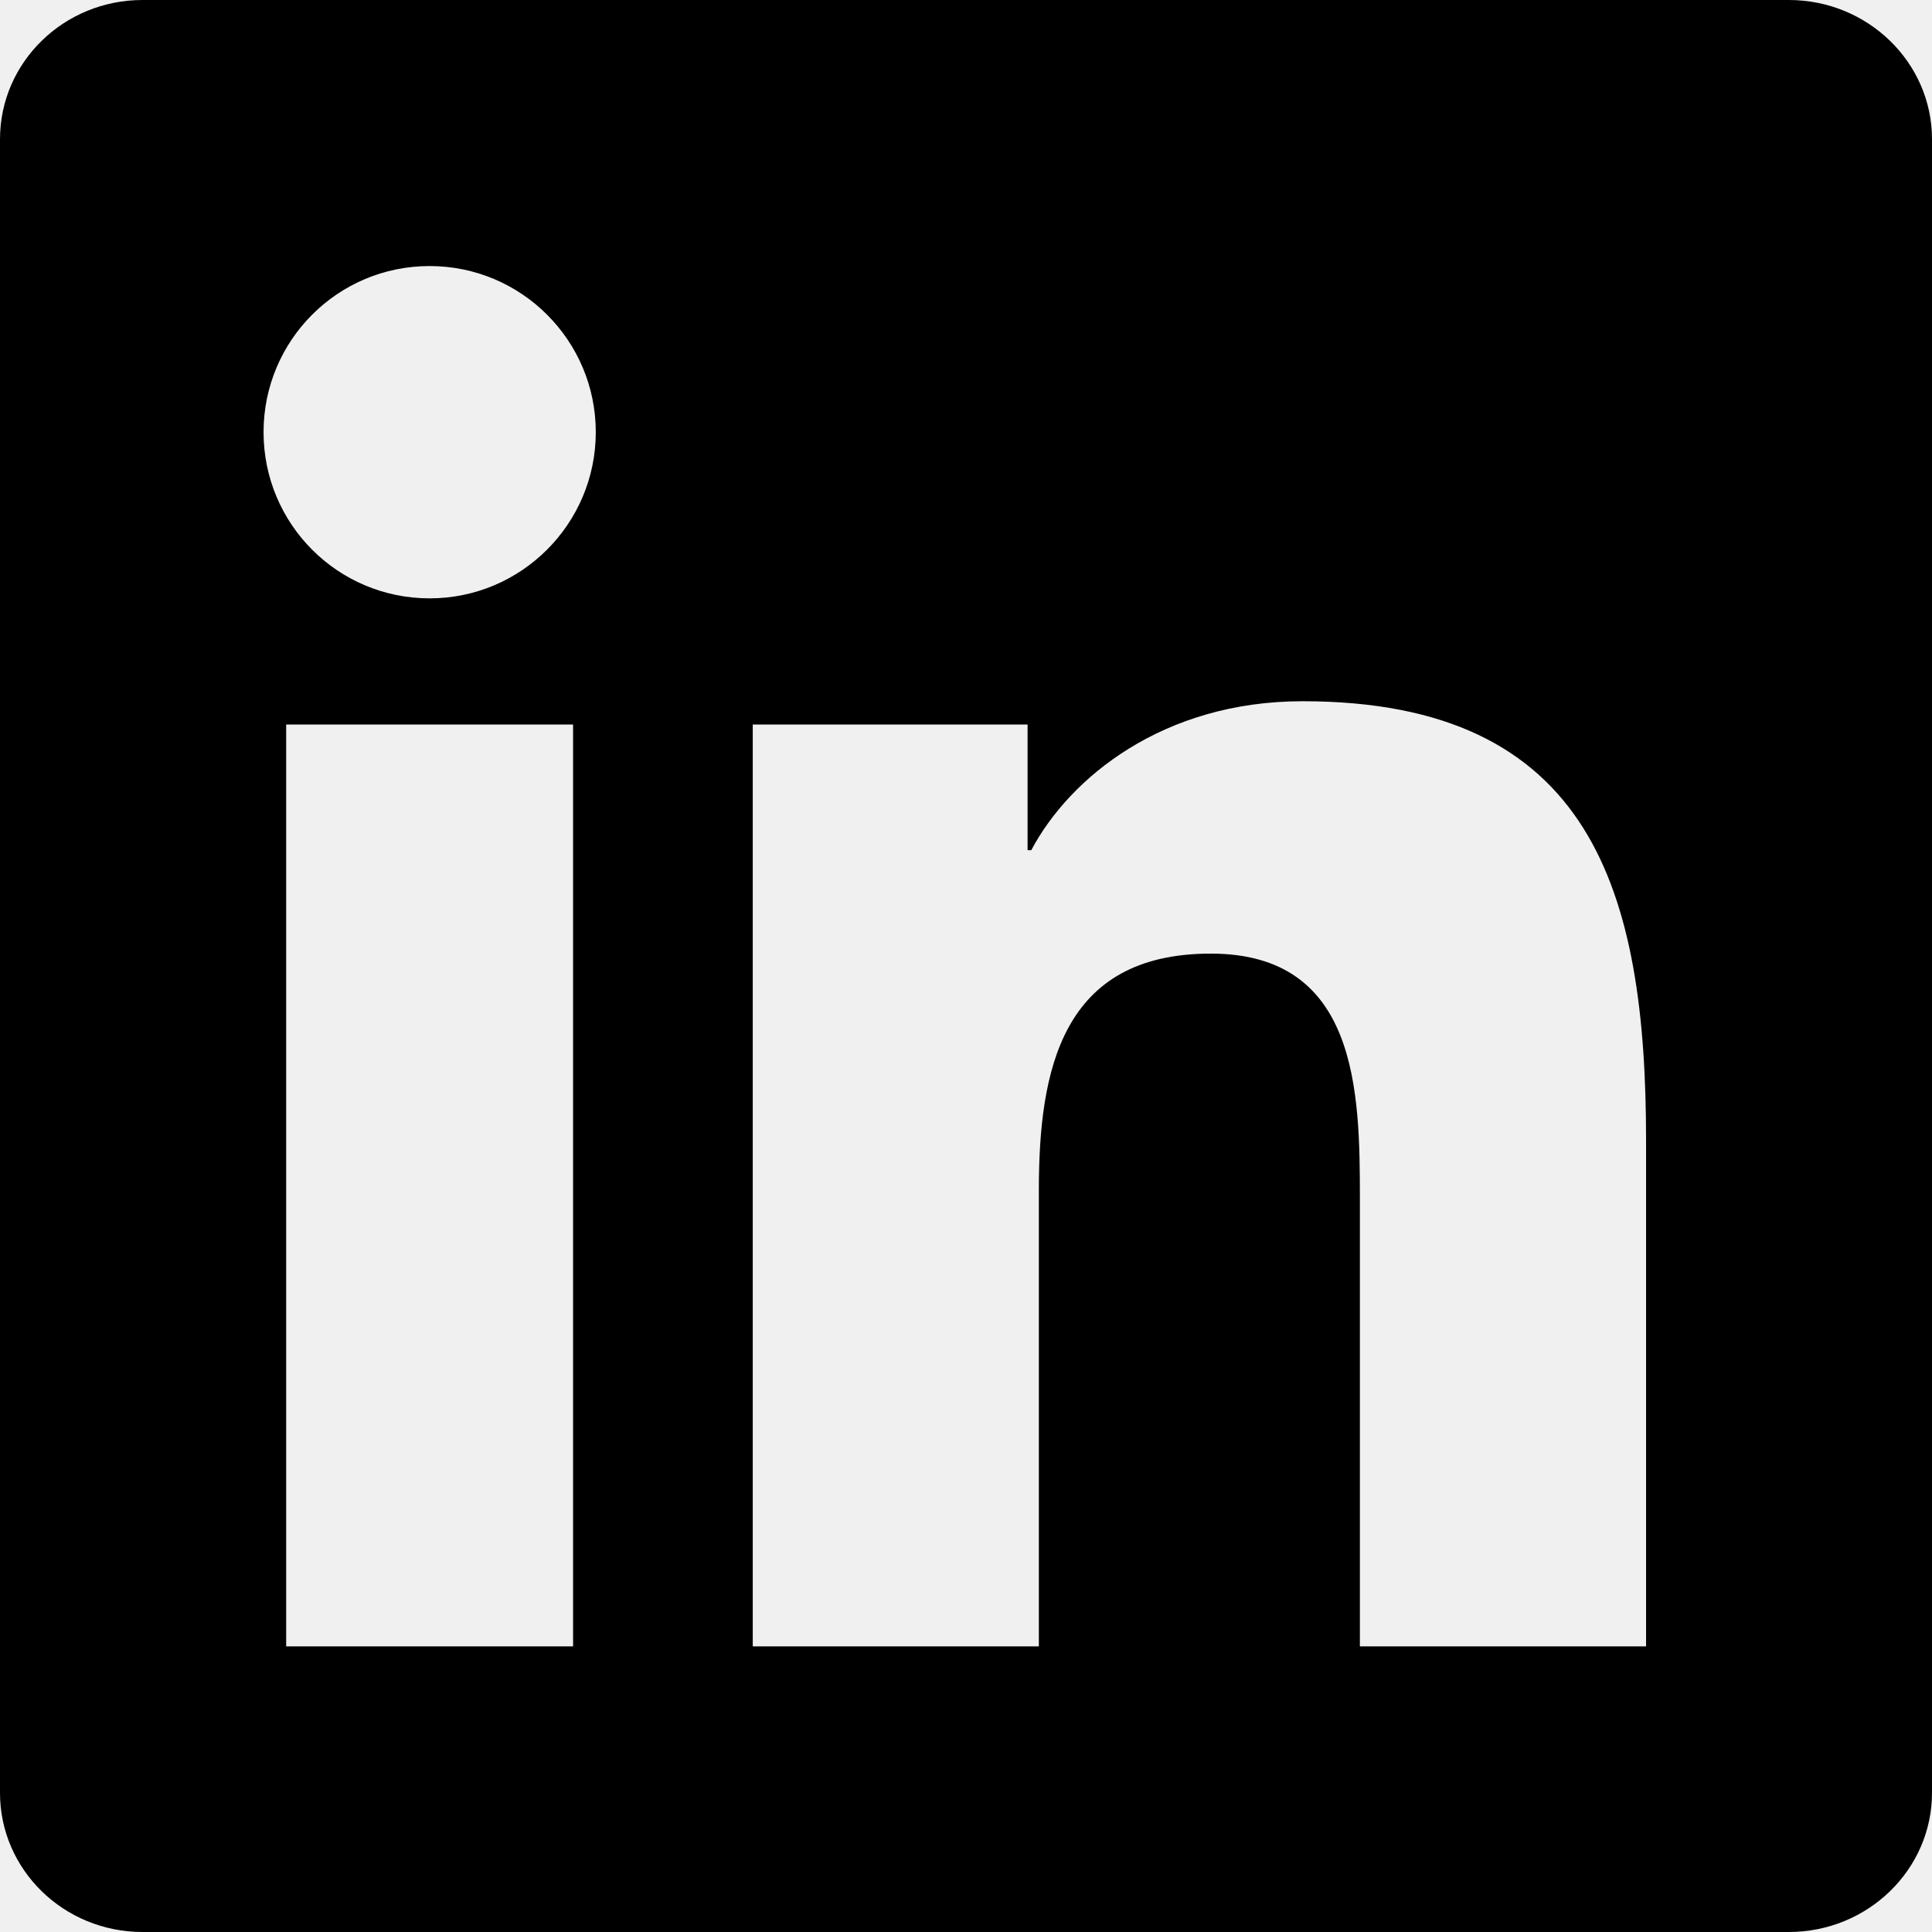
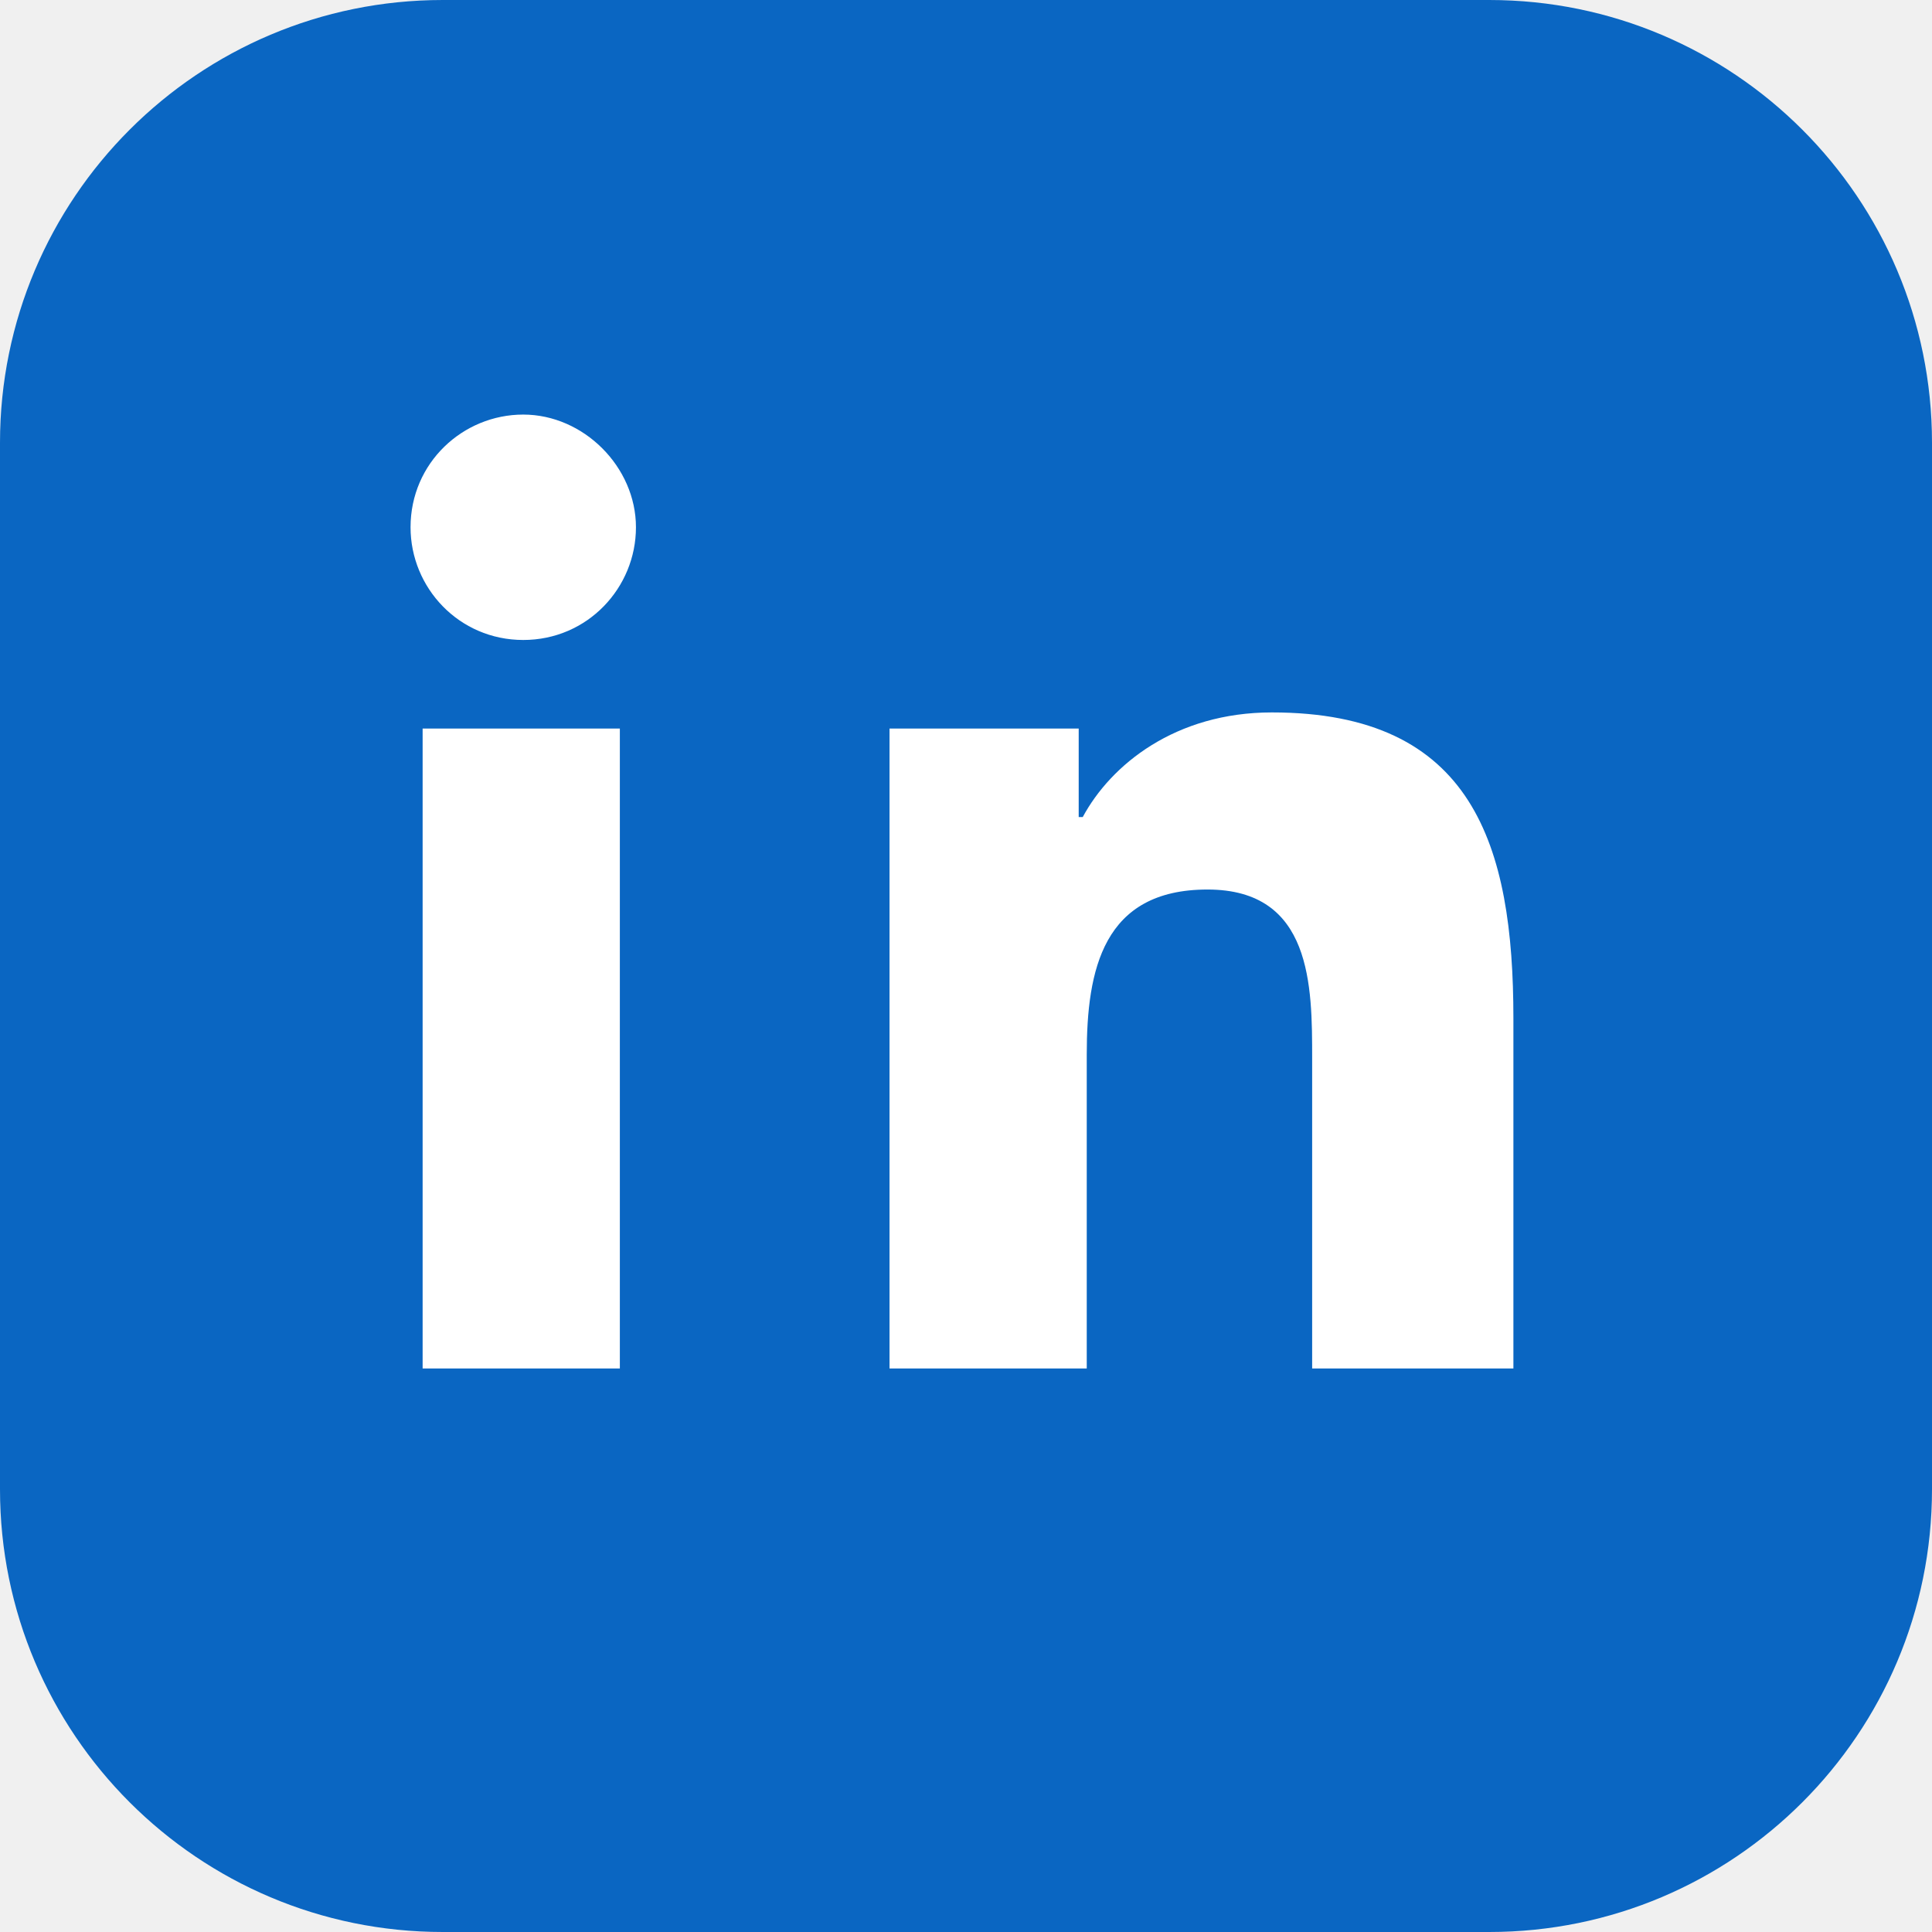
- <svg xmlns="http://www.w3.org/2000/svg" role="img" viewBox="0 0 24 24">
-   <path d="M20.447 20.452h-3.554v-5.569c0-1.328-.027-3.037-1.852-3.037-1.853 0-2.136 1.445-2.136 2.939v5.667H9.351V9h3.414v1.561h.046c.477-.9 1.637-1.85 3.37-1.85 3.601 0 4.267 2.37 4.267 5.455v6.286zM5.337 7.433c-1.144 0-2.063-.926-2.063-2.065 0-1.138.92-2.063 2.063-2.063 1.14 0 2.064.925 2.064 2.063 0 1.139-.925 2.065-2.064 2.065zm1.782 13.019H3.555V9h3.564v11.452zM22.225 0H1.771C.792 0 0 .774 0 1.729v20.542C0 23.227.792 24 1.771 24h20.451C23.2 24 24 23.227 24 22.271V1.729C24 .774 23.2 0 22.222 0h.003z" />
+ <svg xmlns="http://www.w3.org/2000/svg" viewBox="0 0 48 48">
+   <rect width="48" height="48" rx="11" fill="#0A66C2" />
+   <path fill="#FFFFFF" d="M15.4 34h-4.9V18.1h4.9V34zM13 15.9c-1.6 0-2.8-1.3-2.8-2.8 0-1.6 1.3-2.8 2.8-2.8s2.8 1.3 2.8 2.8c0 1.5-1.2 2.8-2.8 2.8zm24.5 18.1h-4.9v-7.7c0-1.8 0-4.2-2.6-4.2-2.6 0-3 2-3 4.1V34h-4.9V18.1h4.7v2.2h.1c.7-1.3 2.3-2.6 4.7-2.6 5 0 6 3.3 6 7.6V34z" />
</svg>
